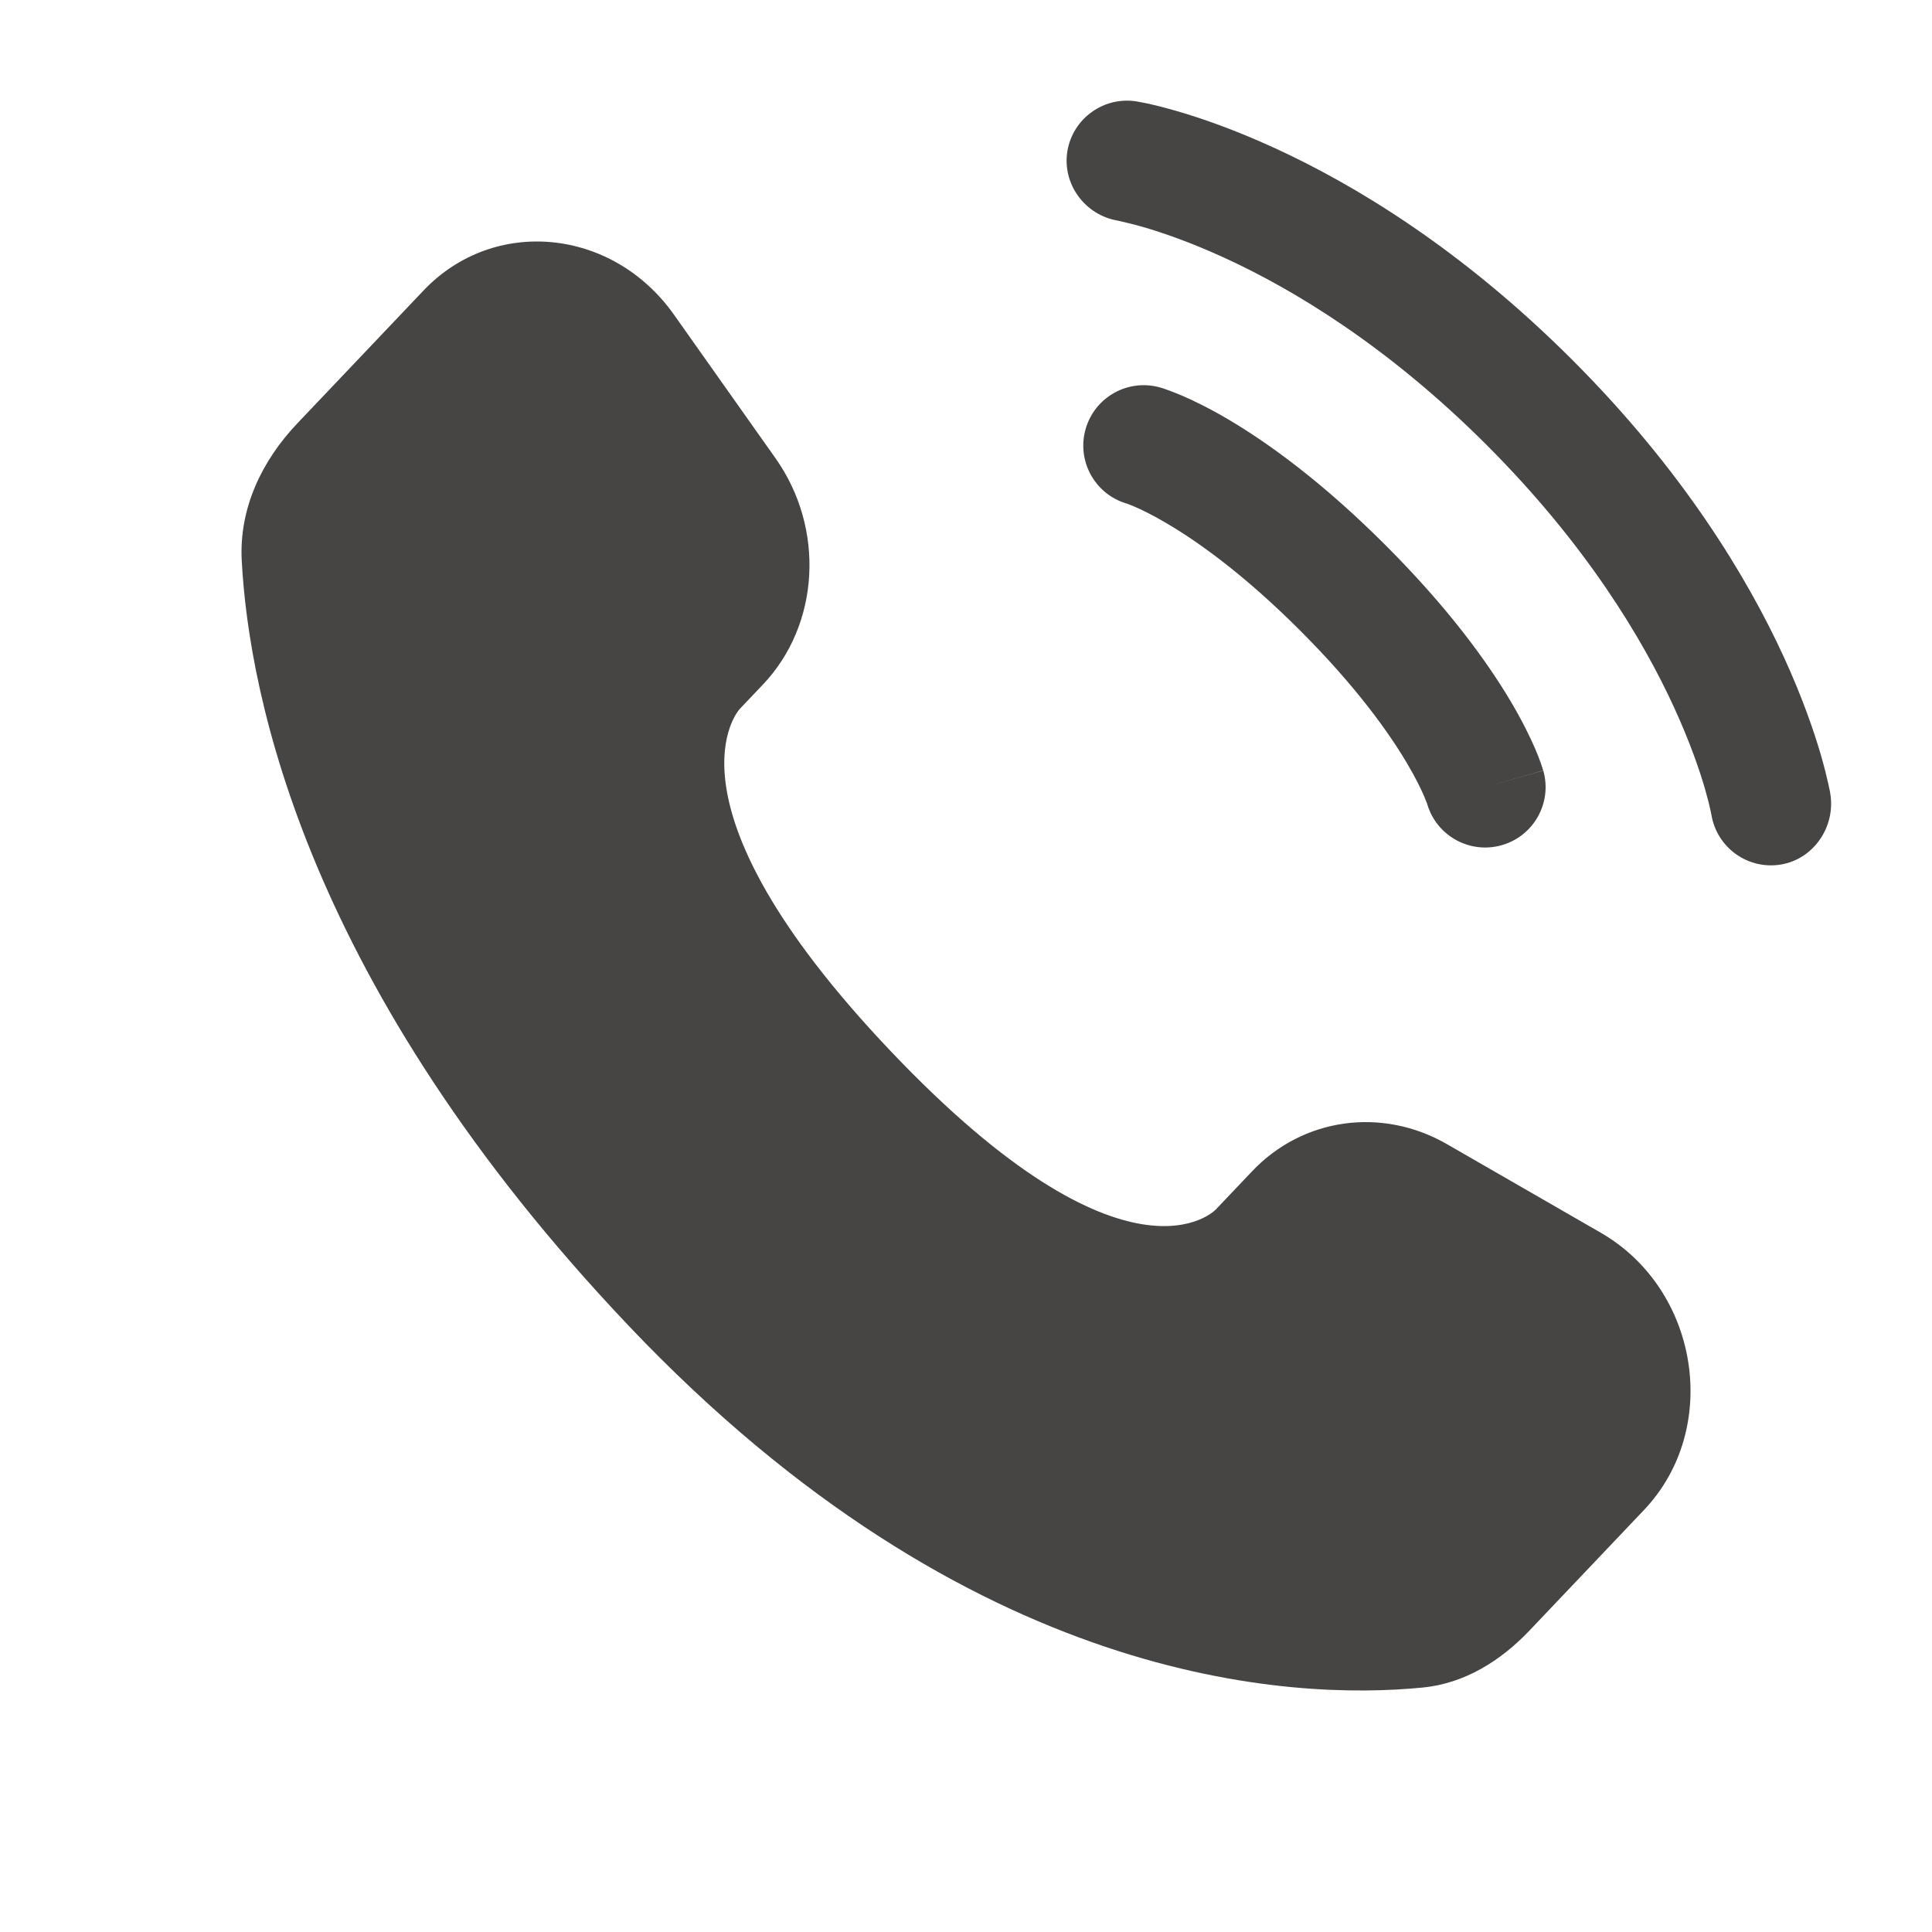
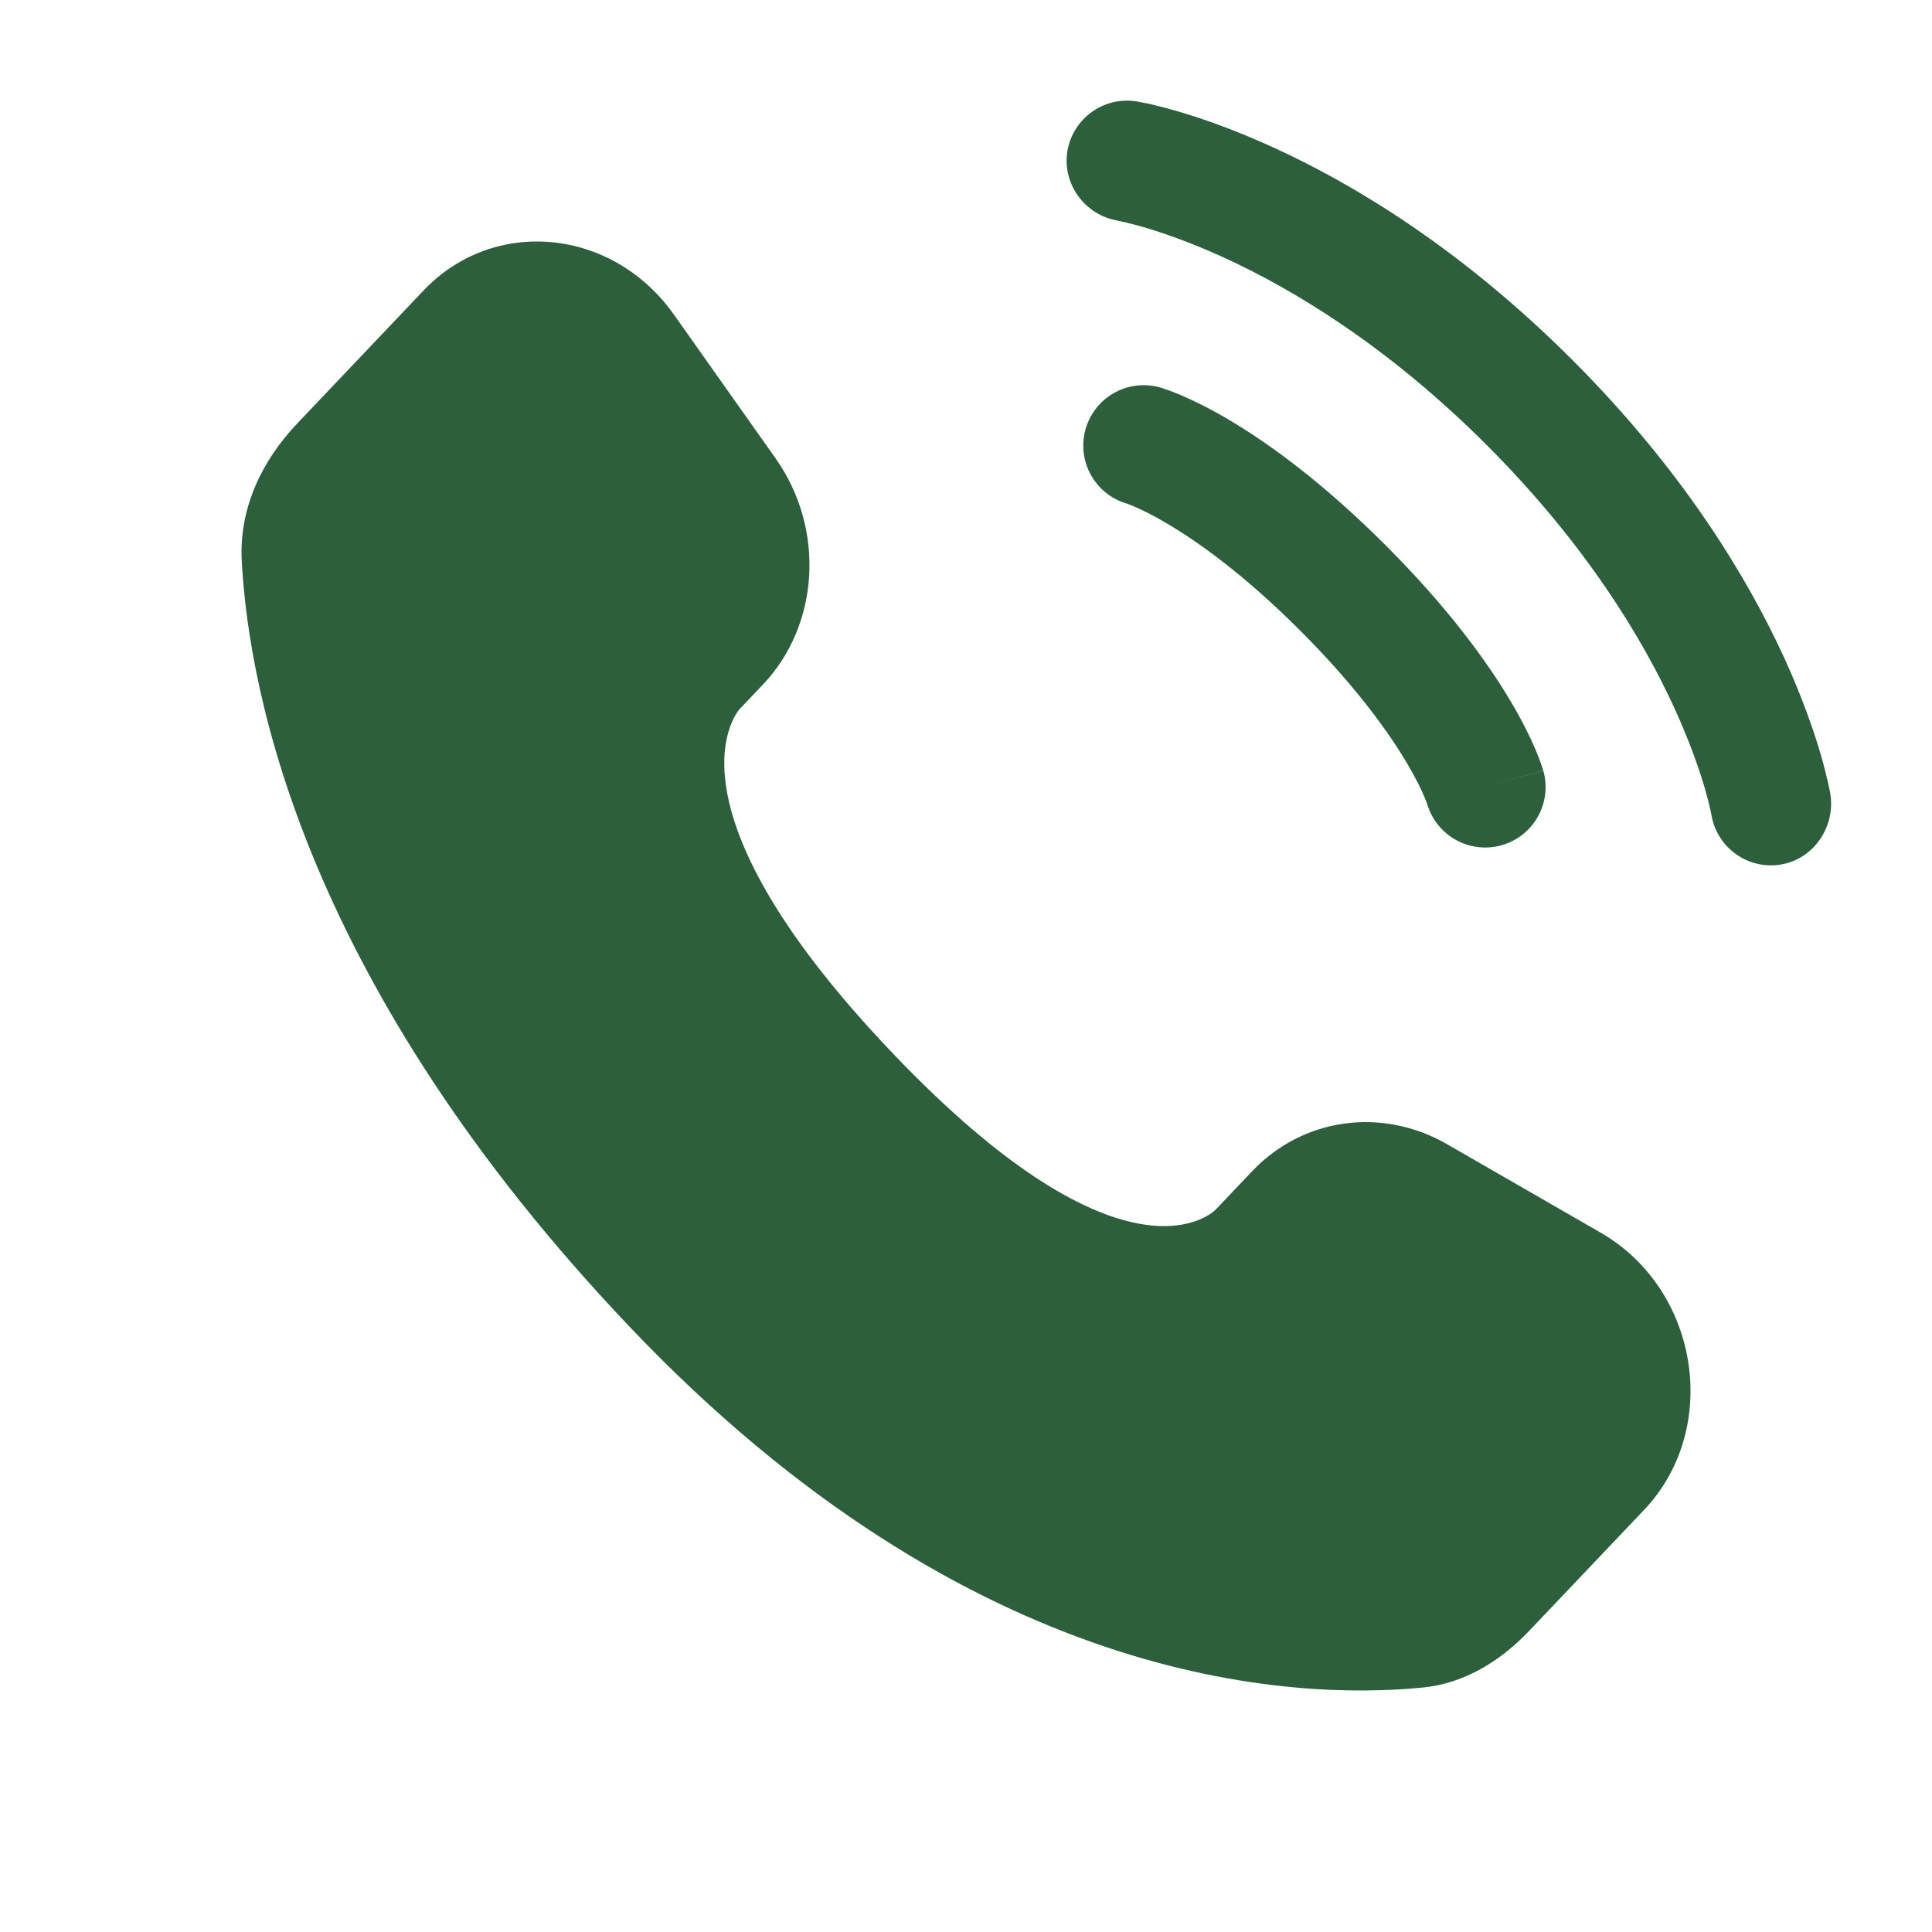
<svg xmlns="http://www.w3.org/2000/svg" width="800px" height="800px" viewBox="0 0 24 24" fill="none">
-   <path opacity="1" d="M15.556 14.548L15.101 15.027C15.101 15.027 14.018 16.167 11.063 13.056C8.108 9.945 9.191 8.805 9.191 8.805L9.478 8.503C10.184 7.759 10.251 6.565 9.634 5.693L8.373 3.91C7.61 2.83 6.136 2.688 5.261 3.609L3.692 5.261C3.258 5.718 2.968 6.309 3.003 6.966C3.093 8.645 3.811 12.259 7.815 16.475C12.062 20.946 16.047 21.124 17.676 20.963C18.192 20.912 18.64 20.634 19.001 20.254L20.422 18.758C21.381 17.749 21.11 16.018 19.883 15.312L17.973 14.212C17.167 13.749 16.186 13.885 15.556 14.548Z" fill="#474444" />
-   <path d="M13.259 1.88C13.326 1.471 13.712 1.194 14.121 1.26C14.146 1.265 14.228 1.28 14.271 1.289C14.356 1.308 14.475 1.338 14.623 1.381C14.92 1.467 15.335 1.61 15.832 1.838C16.829 2.295 18.154 3.094 19.53 4.469C20.906 5.845 21.705 7.171 22.162 8.167C22.39 8.665 22.532 9.079 22.619 9.376C22.662 9.525 22.691 9.644 22.71 9.729C22.72 9.772 22.727 9.806 22.732 9.831L22.737 9.862C22.803 10.271 22.529 10.674 22.12 10.74C21.712 10.806 21.328 10.53 21.26 10.123C21.258 10.112 21.252 10.083 21.246 10.055C21.234 10 21.212 9.912 21.179 9.796C21.111 9.563 20.993 9.218 20.798 8.792C20.408 7.942 19.707 6.768 18.47 5.53C17.232 4.292 16.058 3.591 15.207 3.201C14.781 3.006 14.436 2.889 14.204 2.821C14.088 2.787 13.942 2.754 13.886 2.741C13.479 2.673 13.194 2.288 13.259 1.88Z" fill="#474444" />
-   <path fill-rule="evenodd" clip-rule="evenodd" d="M13.486 5.329C13.6 4.931 14.015 4.7 14.413 4.814L14.207 5.535C14.413 4.814 14.413 4.814 14.413 4.814L14.414 4.815L14.416 4.815L14.419 4.816L14.427 4.818L14.447 4.824C14.462 4.829 14.481 4.836 14.503 4.844C14.548 4.86 14.607 4.882 14.68 4.913C14.826 4.976 15.025 5.072 15.27 5.217C15.759 5.507 16.427 5.988 17.212 6.773C17.997 7.558 18.478 8.226 18.768 8.715C18.913 8.96 19.009 9.159 19.072 9.305C19.103 9.377 19.125 9.437 19.141 9.482C19.149 9.504 19.155 9.523 19.16 9.538L19.166 9.558L19.169 9.566L19.17 9.569L19.17 9.57C19.17 9.57 19.171 9.572 18.45 9.778L19.171 9.572C19.285 9.97 19.054 10.385 18.656 10.499C18.261 10.612 17.849 10.386 17.731 9.994L17.728 9.983C17.722 9.968 17.711 9.939 17.693 9.896C17.656 9.809 17.589 9.668 17.477 9.479C17.254 9.103 16.851 8.533 16.151 7.833C15.451 7.133 14.882 6.731 14.505 6.508C14.317 6.396 14.176 6.329 14.089 6.292C14.046 6.274 14.017 6.263 14.002 6.257L13.991 6.254C13.599 6.136 13.373 5.724 13.486 5.329Z" fill="#474444" />
+   <path opacity="1" d="M15.556 14.548L15.101 15.027C15.101 15.027 14.018 16.167 11.063 13.056C8.108 9.945 9.191 8.805 9.191 8.805L9.478 8.503C10.184 7.759 10.251 6.565 9.634 5.693L8.373 3.91C7.61 2.83 6.136 2.688 5.261 3.609L3.692 5.261C3.258 5.718 2.968 6.309 3.003 6.966C3.093 8.645 3.811 12.259 7.815 16.475C12.062 20.946 16.047 21.124 17.676 20.963C18.192 20.912 18.64 20.634 19.001 20.254L20.422 18.758C21.381 17.749 21.11 16.018 19.883 15.312L17.973 14.212C17.167 13.749 16.186 13.885 15.556 14.548Z" fill="#2e5f3c" />
+   <path d="M13.259 1.88C13.326 1.471 13.712 1.194 14.121 1.26C14.146 1.265 14.228 1.28 14.271 1.289C14.356 1.308 14.475 1.338 14.623 1.381C14.92 1.467 15.335 1.61 15.832 1.838C16.829 2.295 18.154 3.094 19.53 4.469C20.906 5.845 21.705 7.171 22.162 8.167C22.39 8.665 22.532 9.079 22.619 9.376C22.662 9.525 22.691 9.644 22.71 9.729C22.72 9.772 22.727 9.806 22.732 9.831L22.737 9.862C22.803 10.271 22.529 10.674 22.12 10.74C21.712 10.806 21.328 10.53 21.26 10.123C21.258 10.112 21.252 10.083 21.246 10.055C21.234 10 21.212 9.912 21.179 9.796C21.111 9.563 20.993 9.218 20.798 8.792C20.408 7.942 19.707 6.768 18.47 5.53C17.232 4.292 16.058 3.591 15.207 3.201C14.781 3.006 14.436 2.889 14.204 2.821C14.088 2.787 13.942 2.754 13.886 2.741C13.479 2.673 13.194 2.288 13.259 1.88Z" fill="#2e5f3c" />
+   <path fill-rule="evenodd" clip-rule="evenodd" d="M13.486 5.329C13.6 4.931 14.015 4.7 14.413 4.814L14.207 5.535C14.413 4.814 14.413 4.814 14.413 4.814L14.414 4.815L14.416 4.815L14.419 4.816L14.427 4.818L14.447 4.824C14.462 4.829 14.481 4.836 14.503 4.844C14.548 4.86 14.607 4.882 14.68 4.913C14.826 4.976 15.025 5.072 15.27 5.217C15.759 5.507 16.427 5.988 17.212 6.773C17.997 7.558 18.478 8.226 18.768 8.715C18.913 8.96 19.009 9.159 19.072 9.305C19.103 9.377 19.125 9.437 19.141 9.482C19.149 9.504 19.155 9.523 19.16 9.538L19.166 9.558L19.169 9.566L19.17 9.569L19.17 9.57C19.17 9.57 19.171 9.572 18.45 9.778L19.171 9.572C19.285 9.97 19.054 10.385 18.656 10.499C18.261 10.612 17.849 10.386 17.731 9.994L17.728 9.983C17.722 9.968 17.711 9.939 17.693 9.896C17.656 9.809 17.589 9.668 17.477 9.479C17.254 9.103 16.851 8.533 16.151 7.833C15.451 7.133 14.882 6.731 14.505 6.508C14.317 6.396 14.176 6.329 14.089 6.292C14.046 6.274 14.017 6.263 14.002 6.257L13.991 6.254C13.599 6.136 13.373 5.724 13.486 5.329Z" fill="#2e5f3c" />
</svg>
